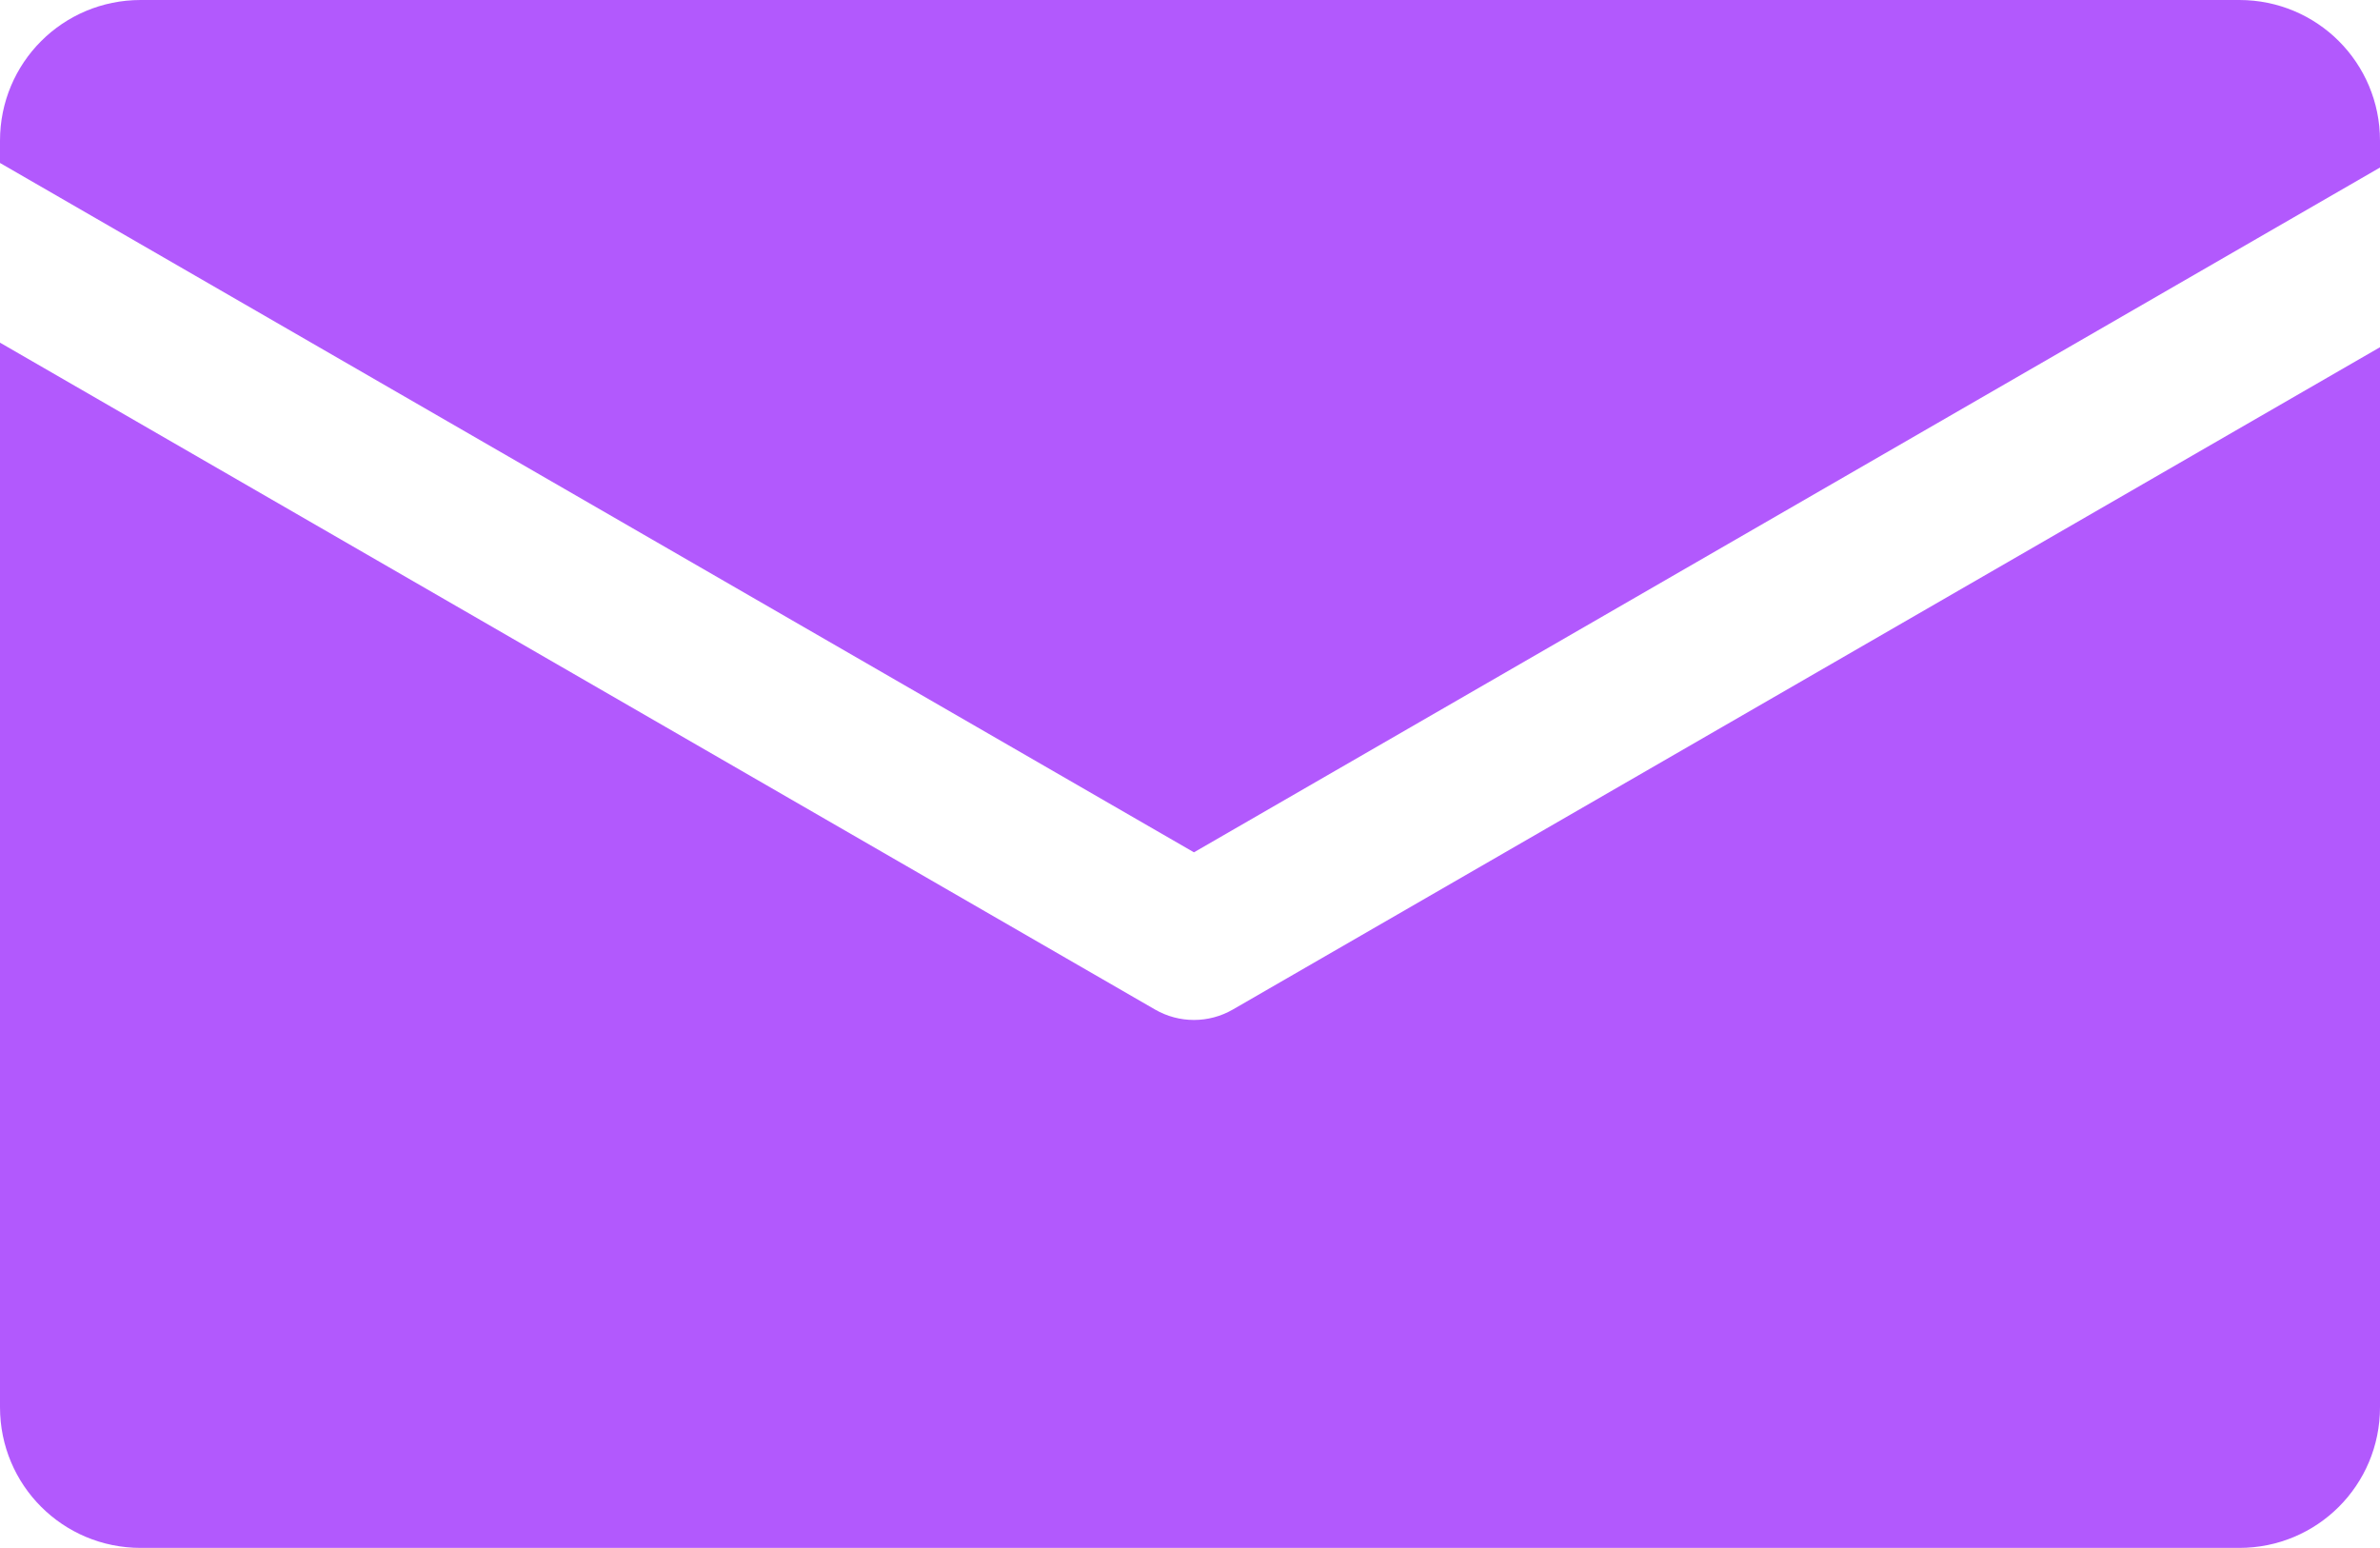
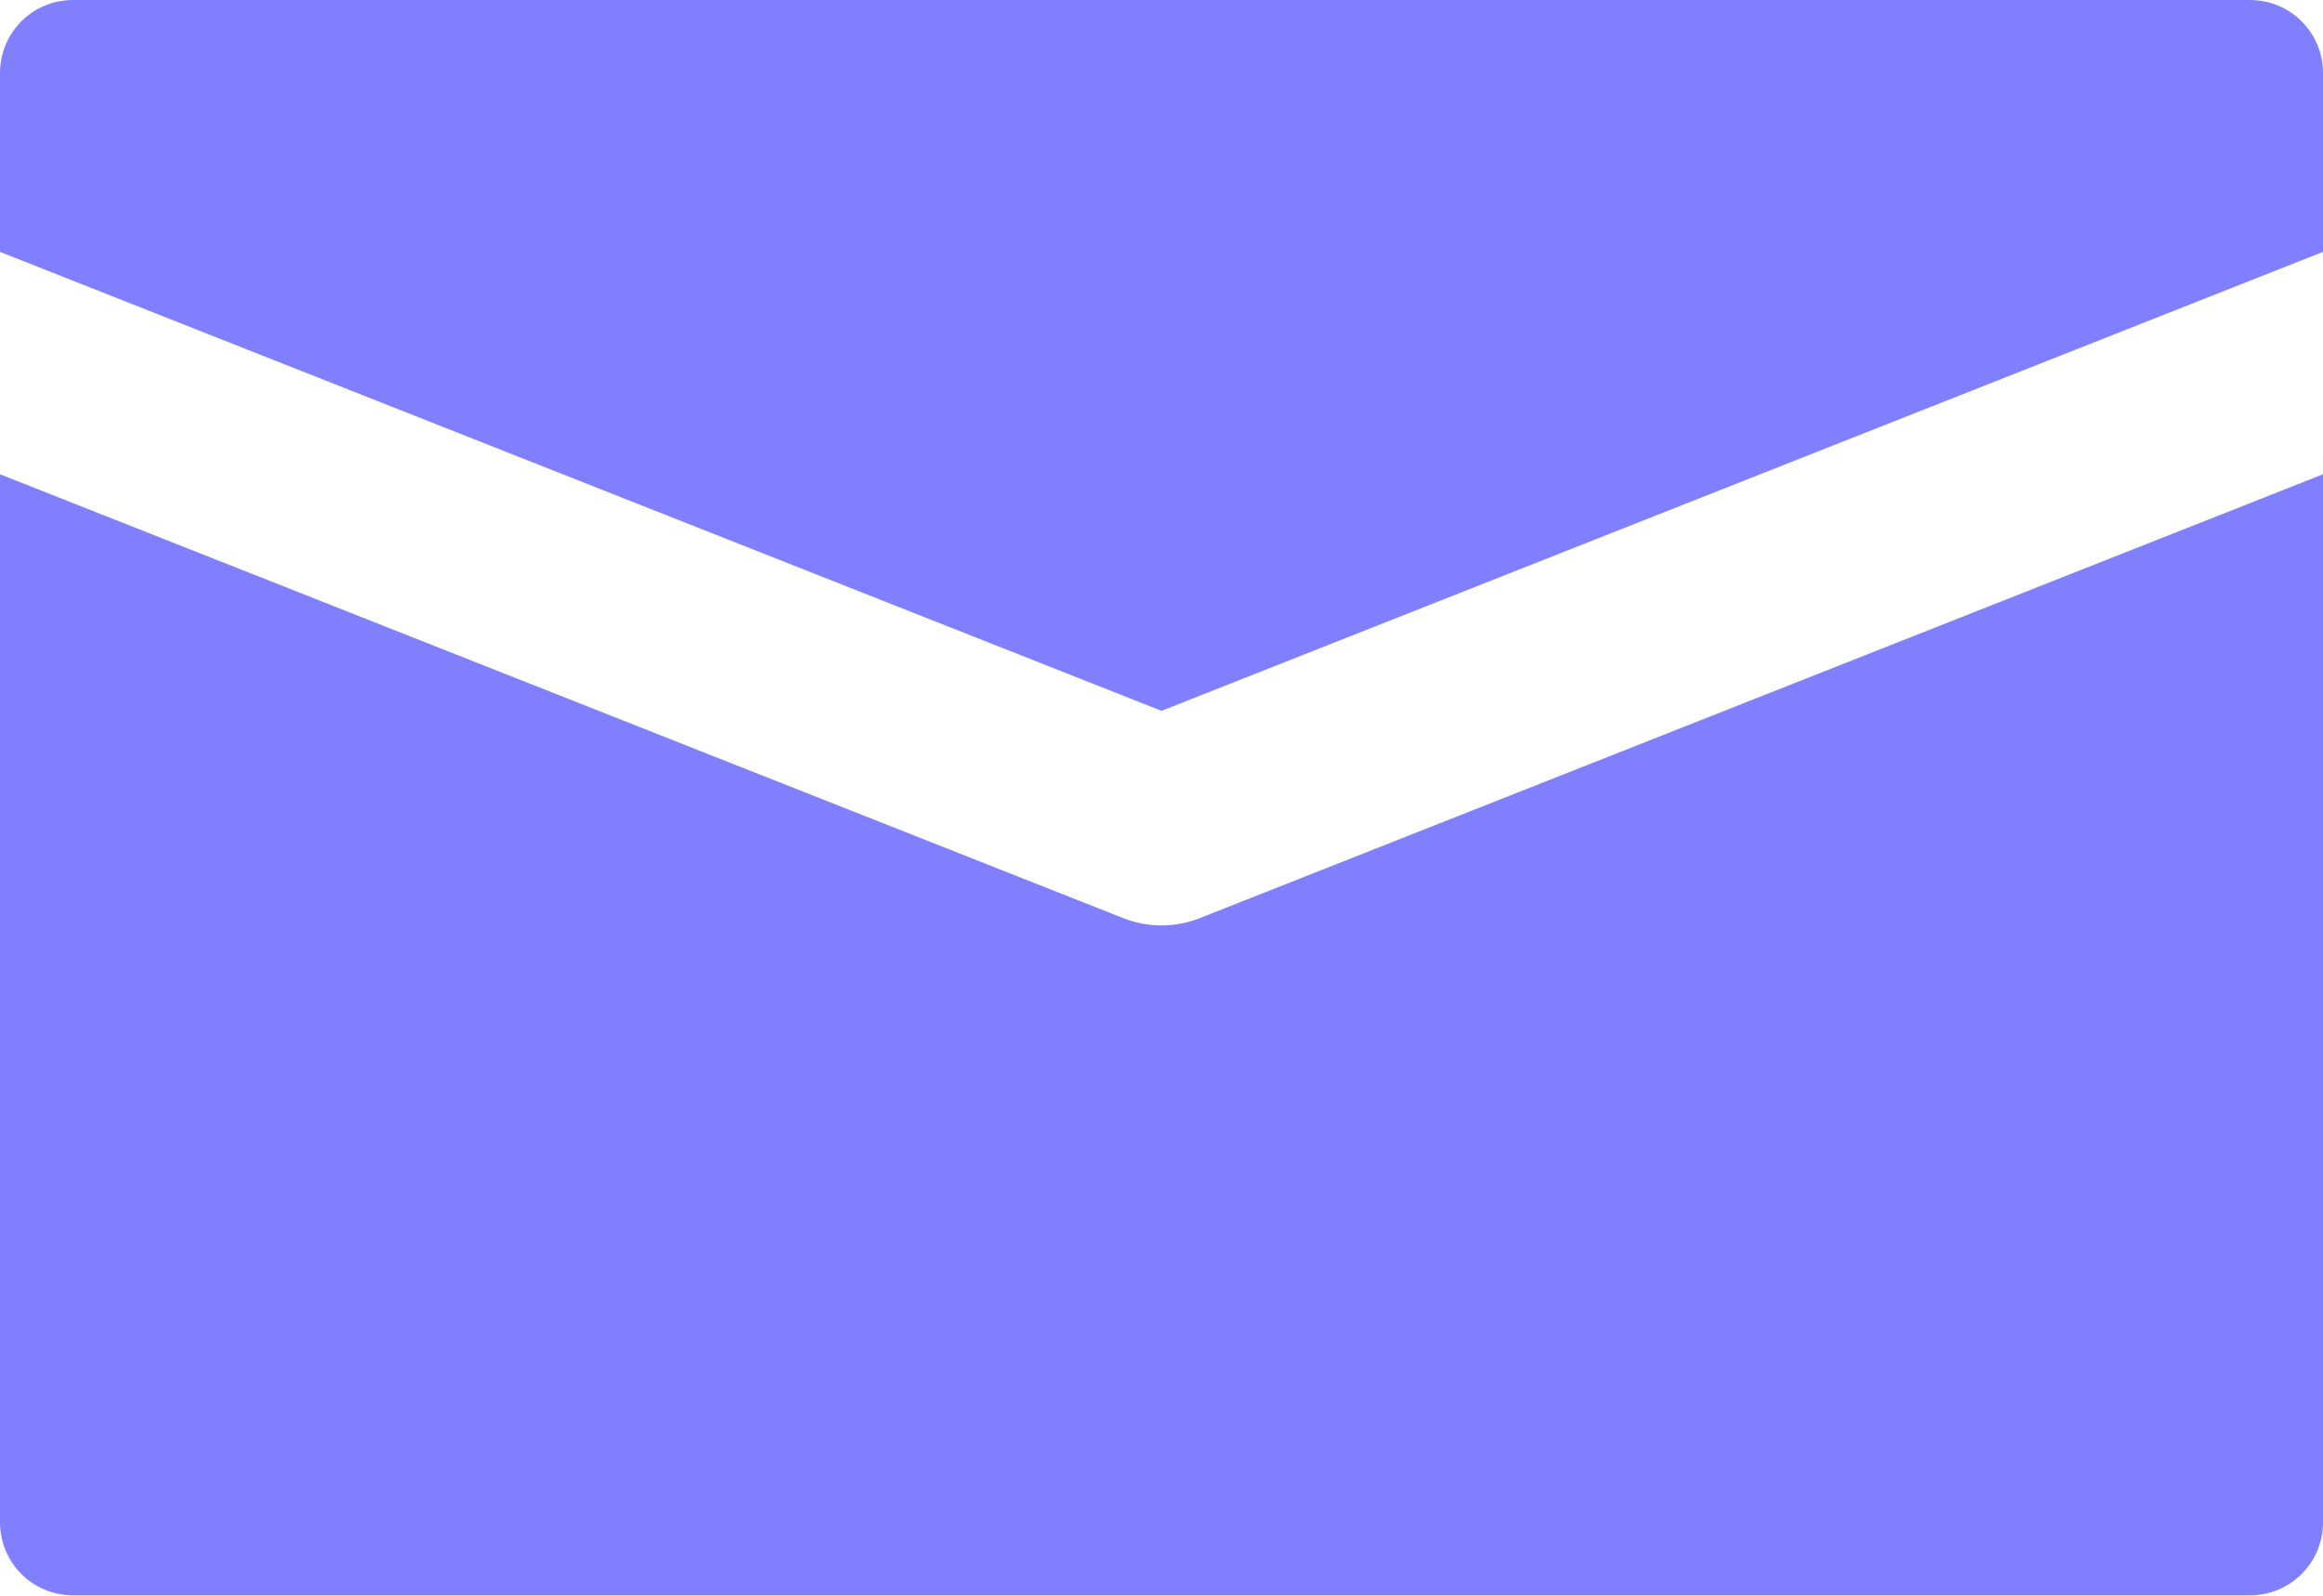
- <svg xmlns="http://www.w3.org/2000/svg" id="svg8" version="1.1" viewBox="0 0 100 65.035" height="65.035mm" width="100mm">
+ <svg xmlns="http://www.w3.org/2000/svg" width="100mm" height="68.691mm" viewBox="0 0 100 68.691" version="1.1" id="svg8">
  <defs id="defs2">
    </defs>
  <g id="layer1">
-     <path d="M 5.913,3.7662109e-5 C 2.637,3.7662109e-5 0,2.637 0,5.913 v 0.934 L 50.166,35.811 100,7.039 v -1.126 c 0,-3.276 -2.637,-5.913 -5.913,-5.913 z M 0,14.397 v 44.726 c 0,3.276 2.637,5.913 5.913,5.913 H 94.087 c 3.276,0 5.913,-2.637 5.913,-5.913 V 14.588 L 51.8,42.416 a 3.269,3.269 0 0 1 -3.269,0 z" style="fill:#b259fd;stroke-width:5.266;stroke-linecap:round;stroke-linejoin:round;fill-opacity:1" id="rect833" />
+     <path d="M 3.144,0 C 1.402,0 0,1.403 0,3.145 v 7.701 L 50,30.607 100,10.845 V 3.145 C 100,1.403 98.597,0 96.855,0 Z M 0,20.421 V 65.546 c 0,1.742 1.402,3.145 3.144,3.145 H 96.855 C 98.597,68.691 100,67.288 100,65.546 V 20.421 L 51.637,39.536 a 4.453,4.453 0 0 1 -3.274,0 z" style="fill:#8080ff;stroke:none;stroke-width:8.061;stroke-linecap:round;stroke-linejoin:round;fill-opacity:1" id="rect1497" />
  </g>
</svg>
